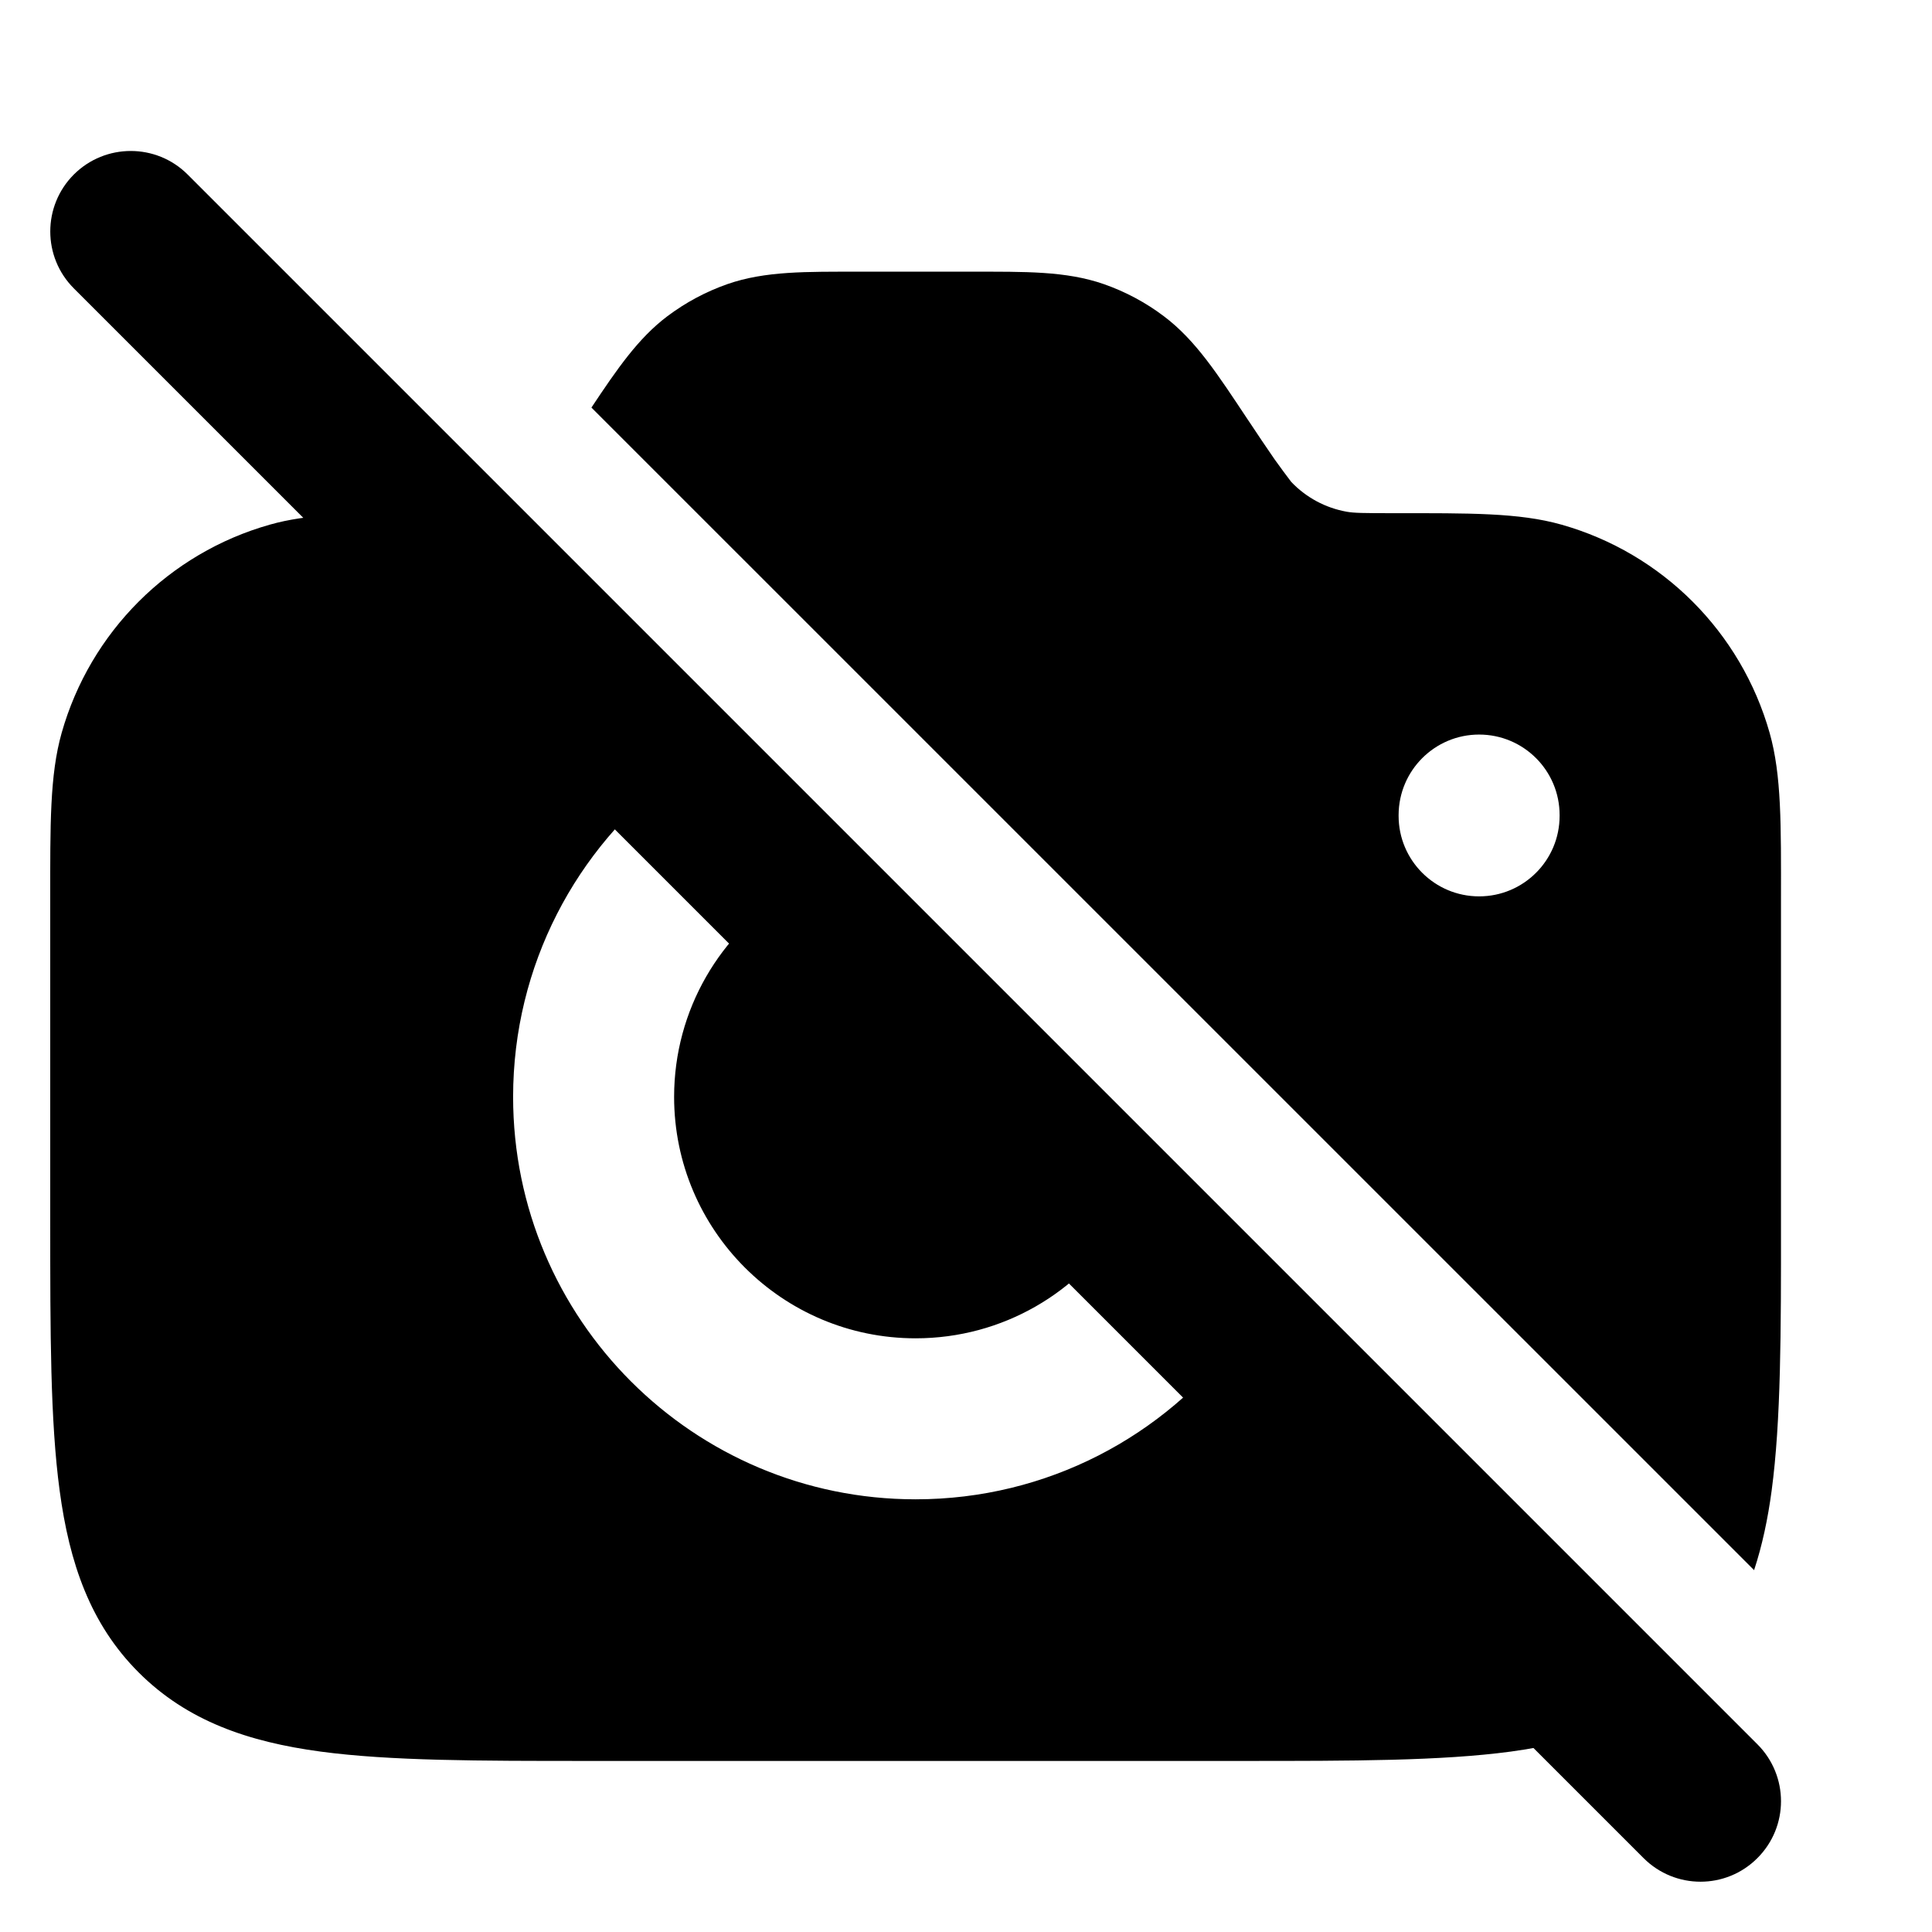
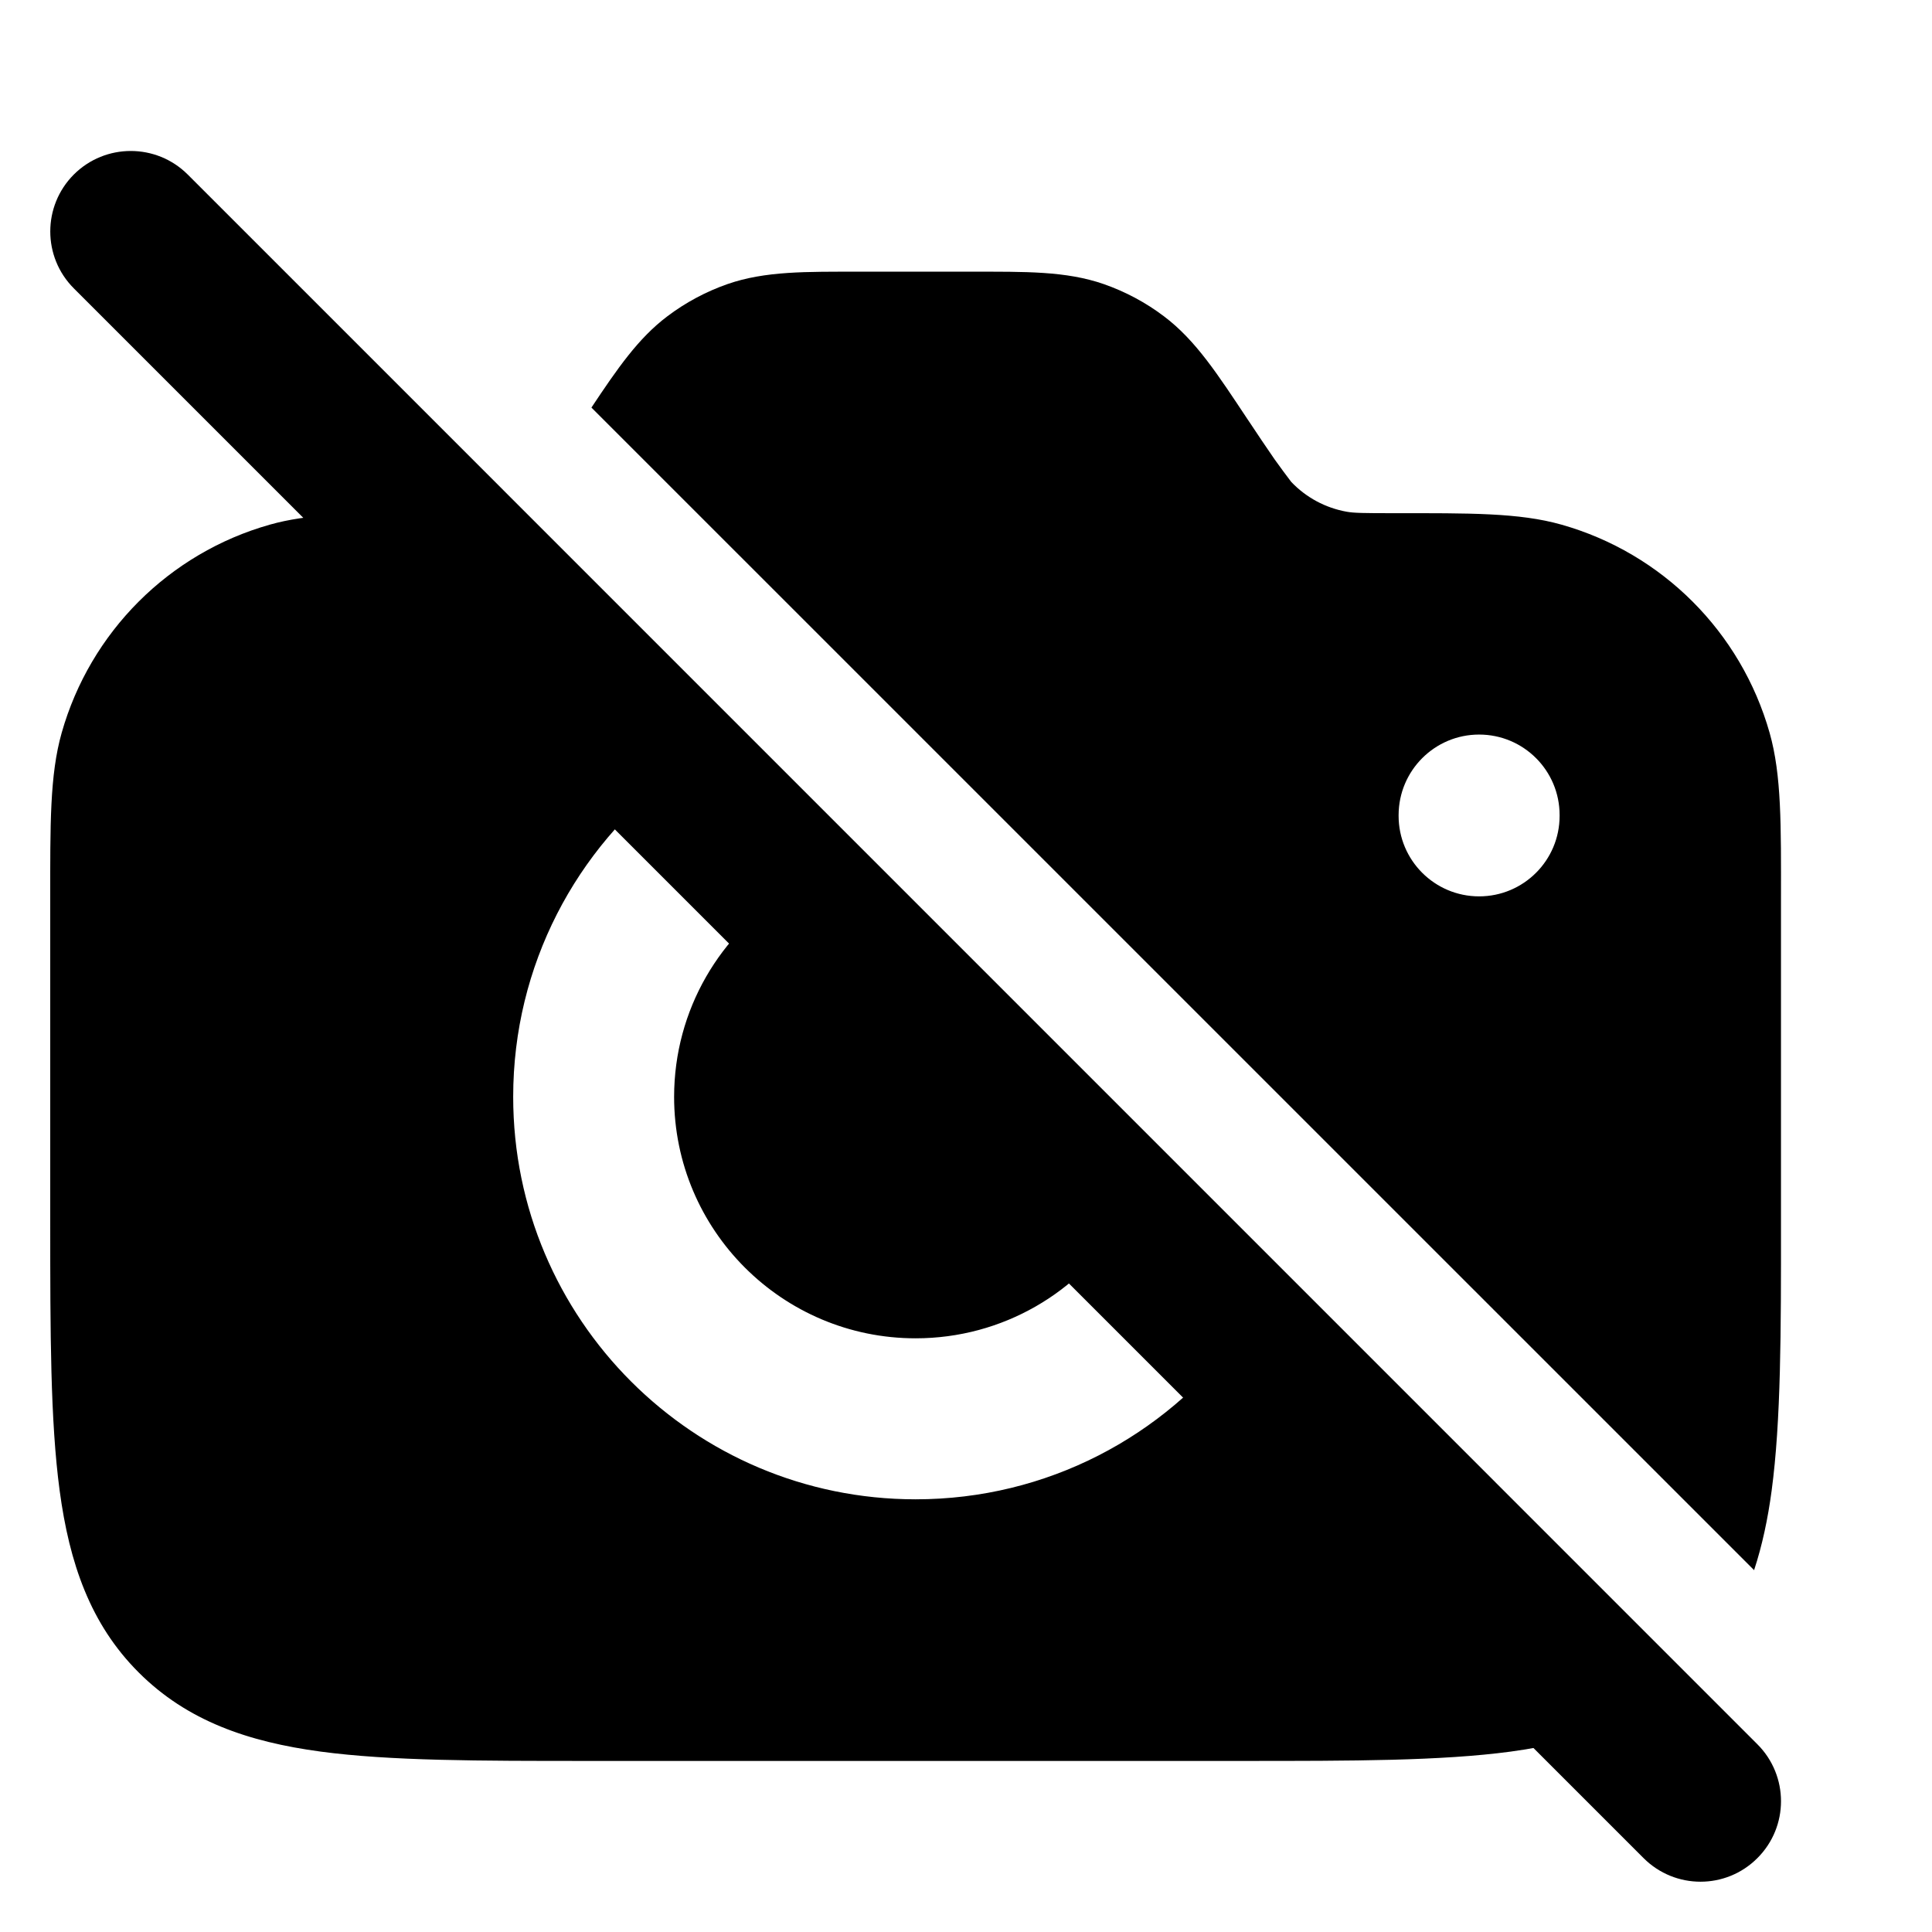
<svg xmlns="http://www.w3.org/2000/svg" width="24" height="24" viewBox="0 0 24 24" fill="none">
-   <path d="M0.917 2.168C1.308 1.778 1.941 1.778 2.331 2.168L21.831 21.668C22.222 22.059 22.222 22.692 21.831 23.082C21.441 23.473 20.808 23.473 20.417 23.082L0.917 3.582C0.527 3.192 0.527 2.559 0.917 2.168Z" fill="currentColor" />
-   <path d="M8.374 9.625C7.16 10.537 6.375 11.99 6.374 13.625C6.374 16.387 8.613 18.625 11.374 18.625C13.01 18.625 14.462 17.84 15.374 16.626L13.937 15.188C13.41 16.05 12.459 16.625 11.374 16.625C9.718 16.625 8.374 15.282 8.374 13.625C8.375 12.541 8.95 11.591 9.813 11.064L20.137 21.388C19.726 21.577 19.269 21.691 18.766 21.759C17.901 21.875 16.802 21.875 15.439 21.875H7.31C5.947 21.875 4.848 21.875 3.983 21.759C3.083 21.638 2.325 21.378 1.723 20.776C1.121 20.175 0.862 19.417 0.741 18.517C0.624 17.652 0.624 16.552 0.624 15.19V11.179C0.624 10.25 0.617 9.63 0.766 9.104C1.121 7.851 2.1 6.871 3.353 6.517C3.819 6.385 4.36 6.376 5.124 6.375L8.374 9.625ZM12.072 3.375C12.732 3.375 13.242 3.366 13.711 3.529C13.98 3.623 14.233 3.758 14.46 3.93C14.857 4.229 15.132 4.659 15.498 5.209L15.521 5.243C15.618 5.389 15.73 5.557 15.832 5.704C15.888 5.784 15.998 5.931 16.04 5.986C16.224 6.18 16.466 6.31 16.73 6.357C16.821 6.373 16.928 6.375 17.321 6.375C18.25 6.375 18.87 6.368 19.396 6.517C20.649 6.871 21.628 7.851 21.983 9.104C22.132 9.63 22.125 10.25 22.124 11.179V15.19C22.125 16.552 22.124 17.652 22.008 18.517C21.961 18.868 21.891 19.198 21.79 19.505L7.347 5.063C7.667 4.582 7.928 4.202 8.288 3.93C8.516 3.758 8.769 3.623 9.037 3.529C9.506 3.366 10.016 3.375 10.677 3.375H12.072ZM18.374 9.125C17.822 9.125 17.375 9.573 17.374 10.125V10.135C17.374 10.687 17.822 11.135 18.374 11.135C18.927 11.135 19.374 10.687 19.374 10.135V10.125C19.374 9.573 18.927 9.125 18.374 9.125Z" fill-rule="evenodd" clip-rule="evenodd" fill="currentColor" />
+   <path d="M0.917 2.168C1.308 1.778 1.941 1.778 2.332 2.168L21.831 21.668C22.222 22.059 22.222 22.692 21.831 23.082C21.441 23.473 20.808 23.473 20.417 23.082L0.917 3.582C0.527 3.192 0.527 2.559 0.917 2.168Z" fill="currentColor" />
+   <path d="M8.374 9.625C7.16 10.537 6.375 11.99 6.375 13.625C6.375 16.387 8.613 18.625 11.374 18.625C13.01 18.625 14.462 17.84 15.374 16.626L13.937 15.188C13.41 16.05 12.459 16.625 11.374 16.625C9.718 16.625 8.374 15.282 8.374 13.625C8.375 12.541 8.95 11.591 9.813 11.064L20.137 21.388C19.726 21.577 19.269 21.691 18.766 21.759C17.901 21.875 16.802 21.875 15.439 21.875H7.31C5.947 21.875 4.848 21.875 3.983 21.759C3.083 21.638 2.325 21.378 1.723 20.776C1.121 20.175 0.862 19.417 0.741 18.517C0.625 17.652 0.624 16.552 0.624 15.19V11.179C0.624 10.25 0.617 9.63 0.766 9.104C1.121 7.851 2.1 6.871 3.353 6.517C3.82 6.385 4.36 6.376 5.125 6.375L8.374 9.625ZM12.072 3.375C12.732 3.375 13.242 3.366 13.711 3.529C13.98 3.623 14.233 3.758 14.46 3.93C14.857 4.229 15.132 4.659 15.498 5.209L15.521 5.243C15.618 5.389 15.73 5.557 15.832 5.704C15.888 5.784 15.998 5.931 16.04 5.986C16.224 6.18 16.466 6.31 16.73 6.357C16.821 6.373 16.928 6.375 17.321 6.375C18.25 6.375 18.87 6.368 19.396 6.517C20.649 6.871 21.628 7.851 21.983 9.104C22.132 9.63 22.125 10.25 22.124 11.179V15.19C22.125 16.552 22.124 17.652 22.008 18.517C21.961 18.868 21.891 19.198 21.79 19.505L7.347 5.063C7.667 4.582 7.928 4.202 8.289 3.93C8.516 3.758 8.769 3.623 9.037 3.529C9.506 3.366 10.016 3.375 10.677 3.375H12.072ZM18.374 9.125C17.822 9.125 17.375 9.573 17.374 10.125V10.135C17.374 10.687 17.822 11.135 18.374 11.135C18.927 11.135 19.374 10.687 19.374 10.135V10.125C19.374 9.573 18.927 9.125 18.374 9.125Z" fill-rule="evenodd" clip-rule="evenodd" fill="currentColor" />
</svg>
